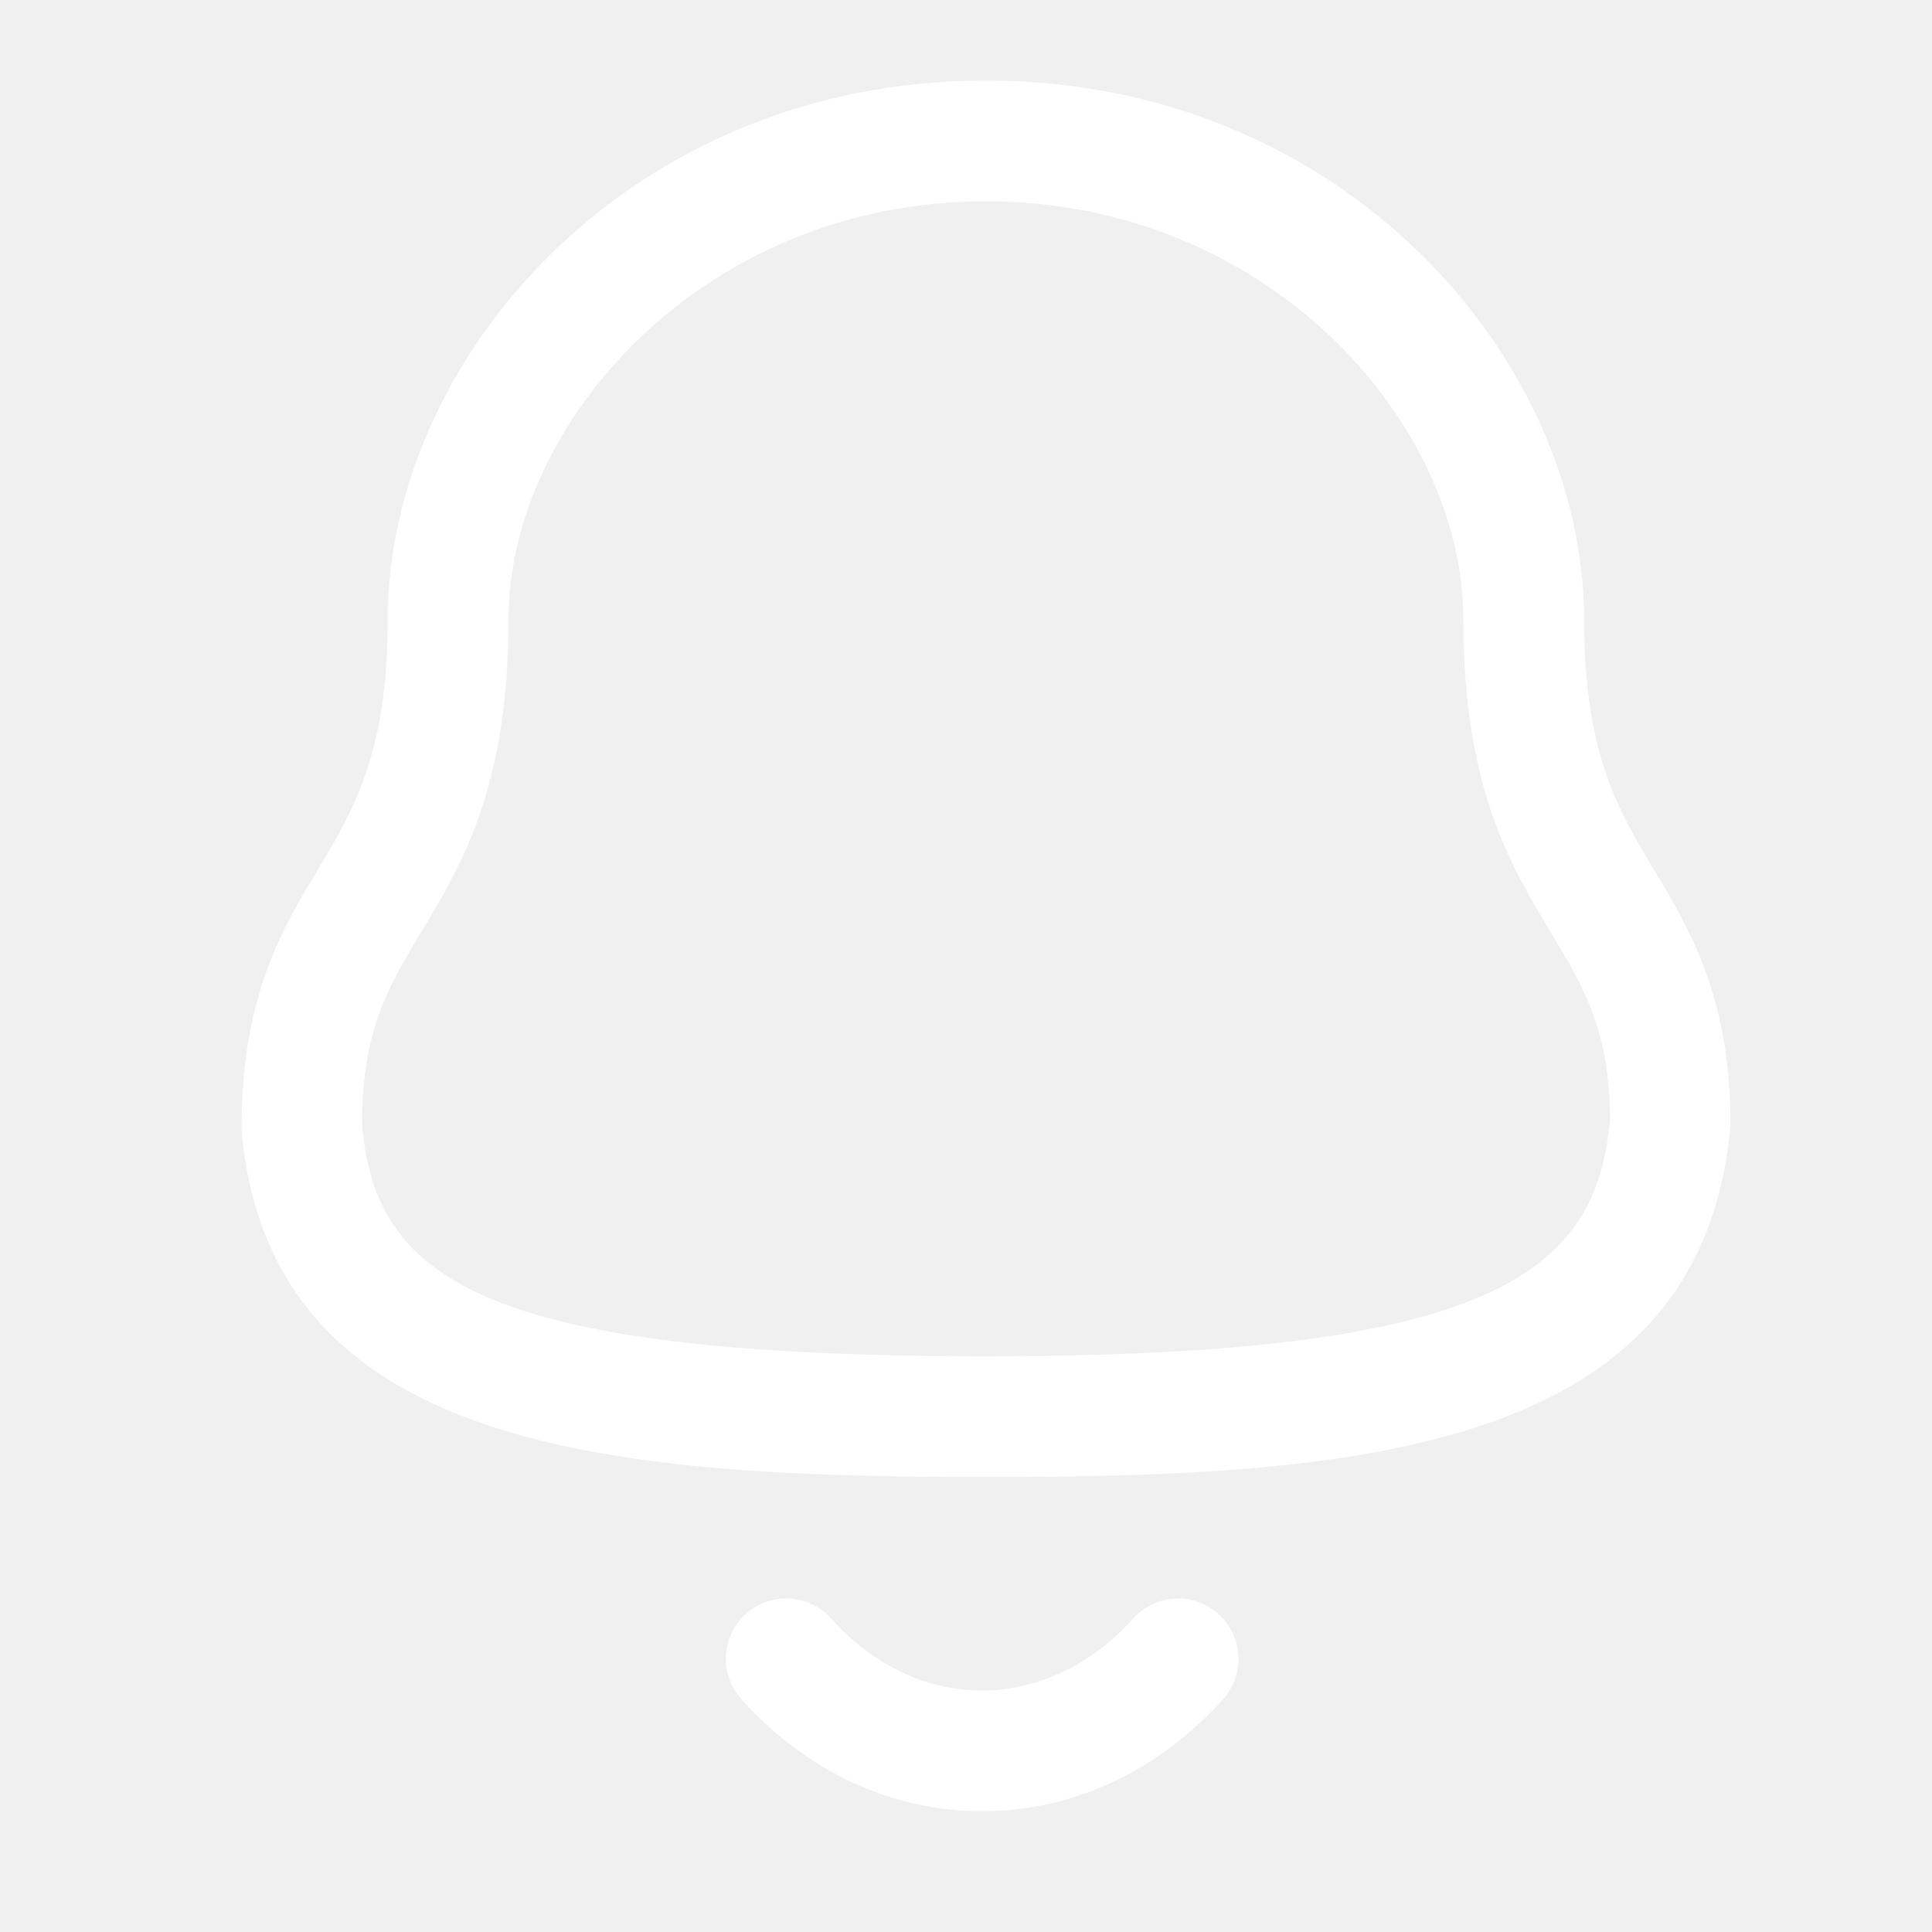
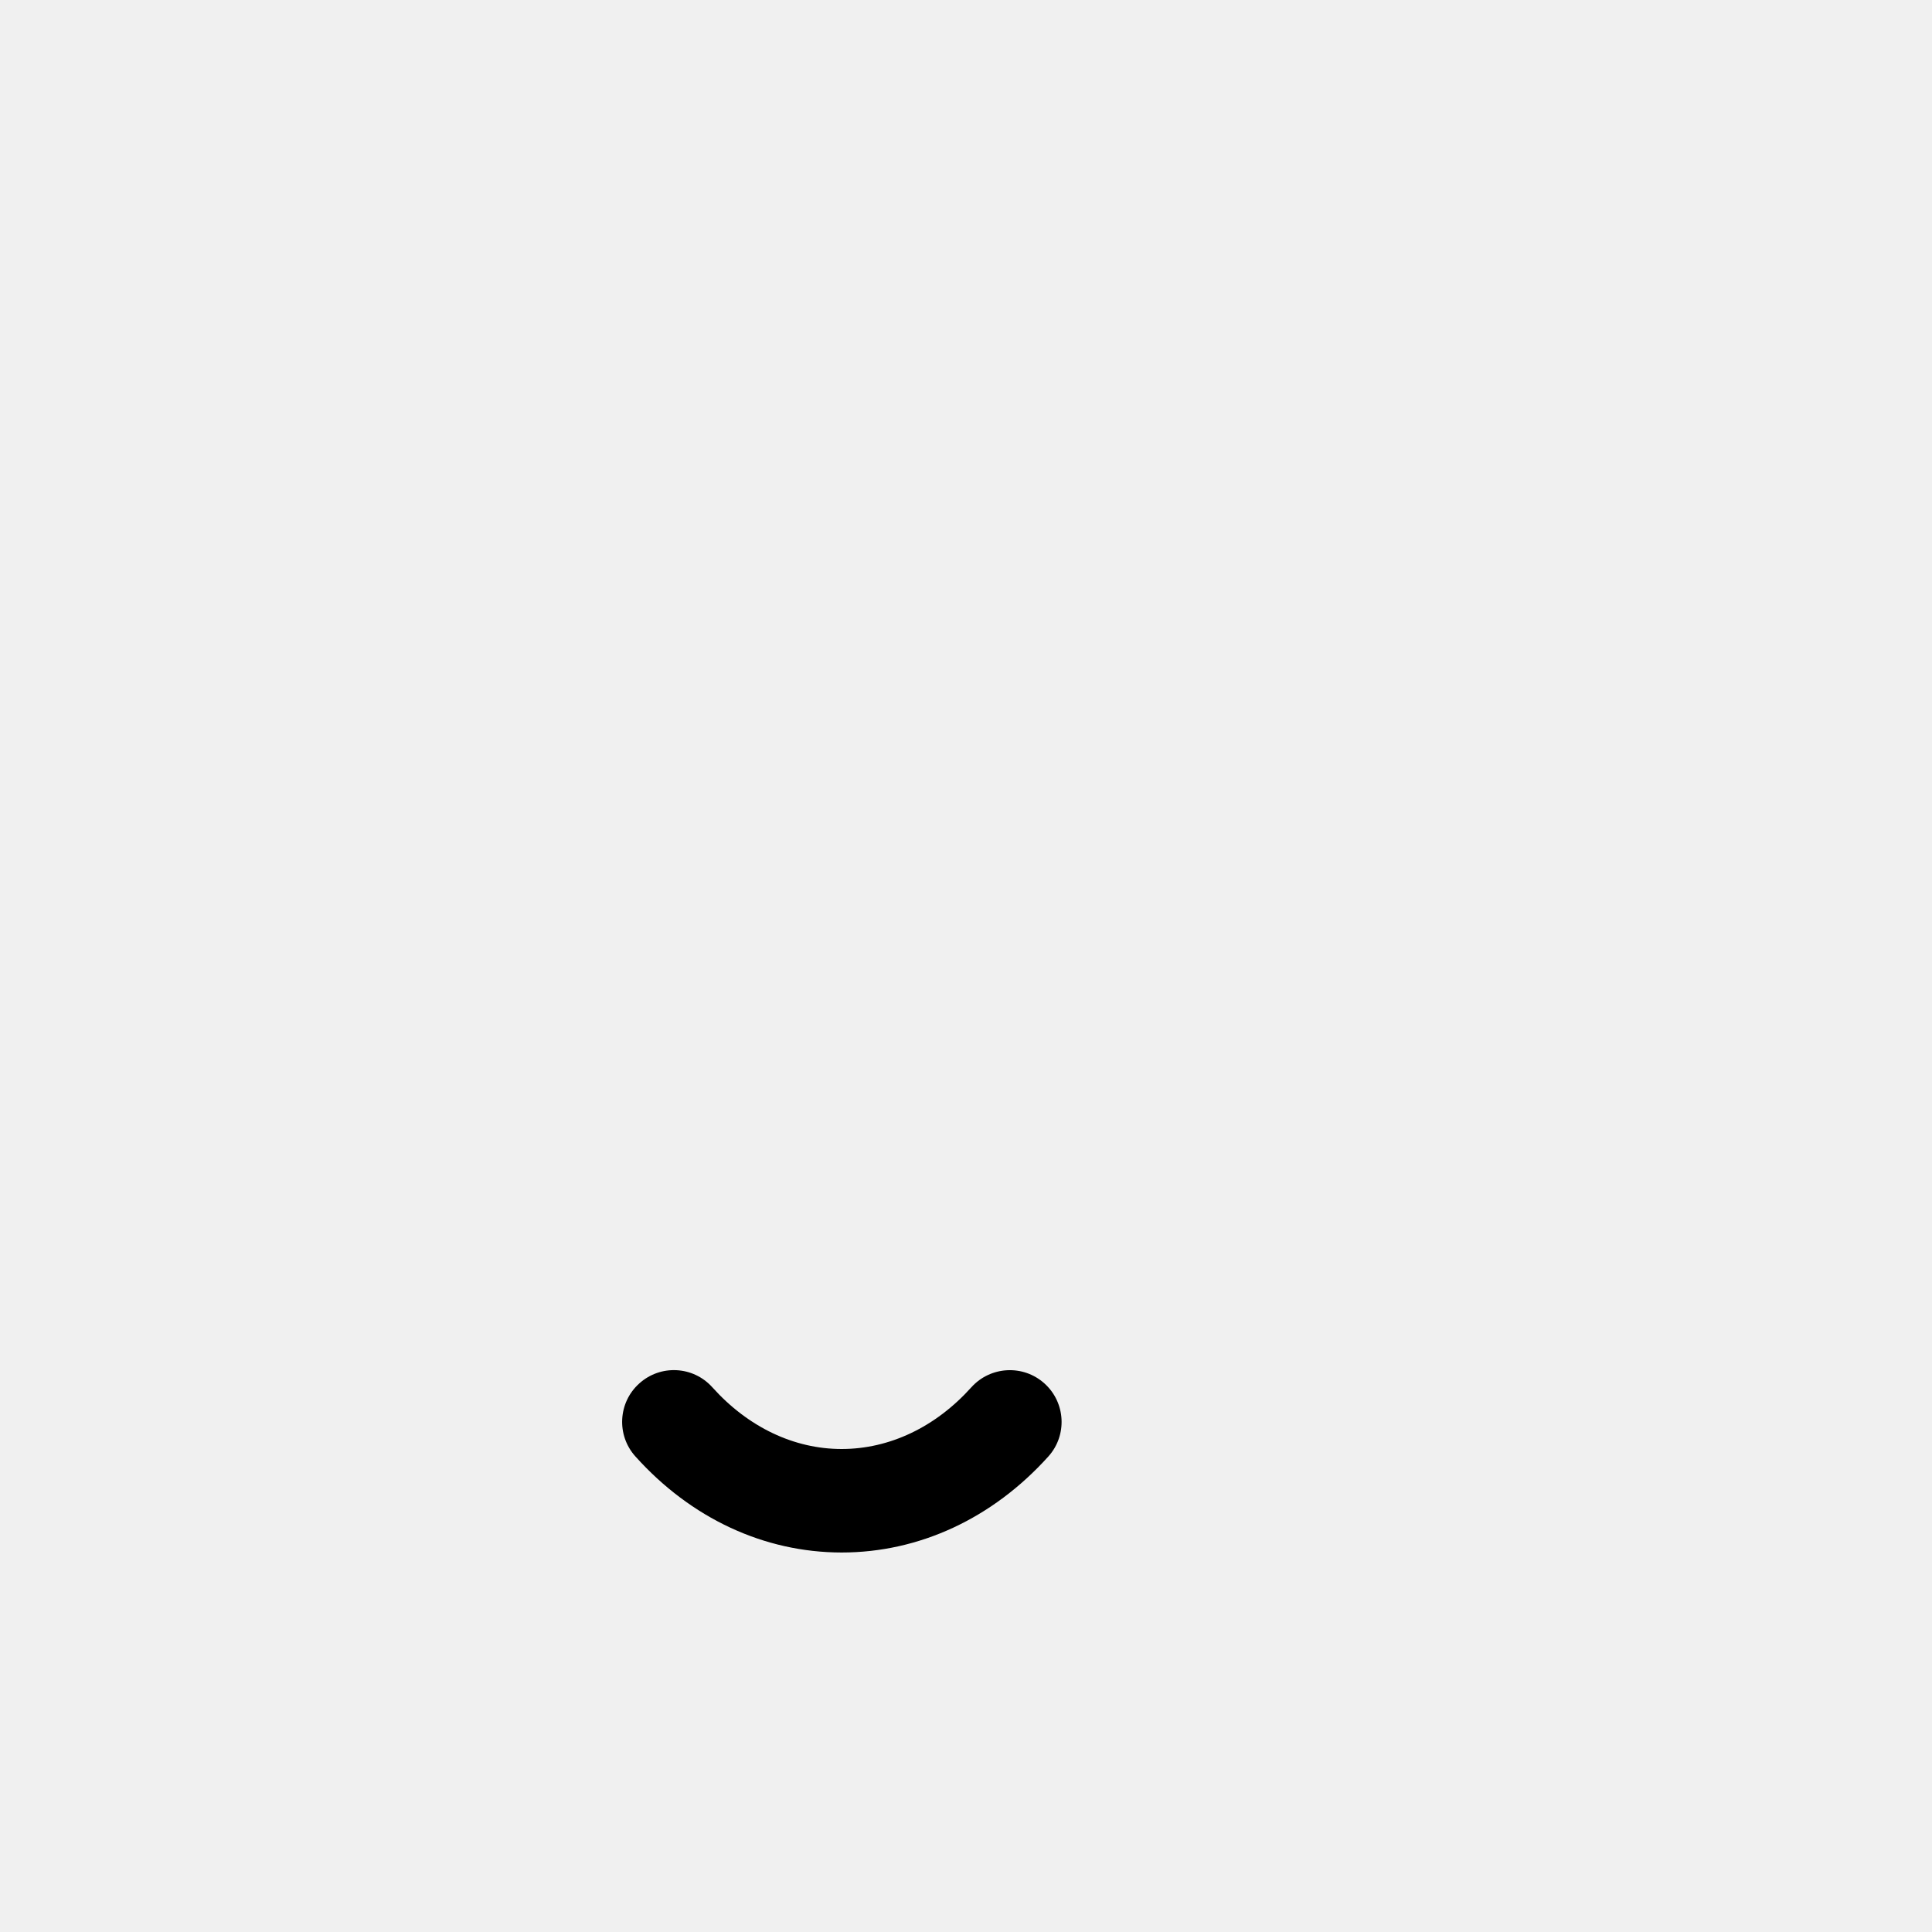
- <svg xmlns="http://www.w3.org/2000/svg" width="28" height="28" viewBox="0 0 28 28" fill="none">
-   <path fill-rule="evenodd" clip-rule="evenodd" d="M14.231 26.25H14.229C12.921 26.249 11.683 25.672 10.744 24.626C10.421 24.268 10.45 23.714 10.809 23.392C11.169 23.067 11.722 23.096 12.045 23.457C12.649 24.13 13.425 24.5 14.23 24.5H14.231C15.04 24.5 15.819 24.13 16.424 23.456C16.749 23.098 17.302 23.069 17.66 23.392C18.019 23.715 18.049 24.269 17.725 24.627C16.783 25.674 15.543 26.25 14.231 26.25Z" fill="white" />
-   <mask id="mask0_5450_18110" style="mask-type:luminance" maskUnits="userSpaceOnUse" x="3" y="1" width="23" height="21">
-     <path fill-rule="evenodd" clip-rule="evenodd" d="M3.5 1.167H25.08V21.406H3.5V1.167Z" fill="white" />
+ <svg xmlns="http://www.w3.org/2000/svg" width="28" height="28" viewBox="0 0 28 28" fill="currentColor">
+   <path d="M12.198 22.5H12.196C11.075 22.499 10.014 22.005 9.209 21.108C8.932 20.801 8.957 20.326 9.265 20.05C9.573 19.772 10.047 19.797 10.324 20.106C10.842 20.683 11.507 21 12.197 21H12.198C12.891 21 13.559 20.683 14.078 20.105C14.356 19.798 14.83 19.773 15.137 20.05C15.445 20.327 15.47 20.802 15.193 21.109C14.385 22.006 13.322 22.5 12.198 22.5Z" fill="currentColor" />
+   <mask id="mask0_2128_44928" style="mask-type:luminance" maskUnits="userSpaceOnUse" x="3" y="1" width="19" height="18" fill="currentColor">
+     <path d="M3 1H21.497V18.348H3V1Z" fill="currentColor" />
  </mask>
-   <g mask="url(#mask0_5450_18110)">
-     <path fill-rule="evenodd" clip-rule="evenodd" d="M14.288 2.917C10.211 2.917 7.369 6.111 7.369 8.978C7.369 11.403 6.696 12.524 6.101 13.514C5.623 14.308 5.247 14.936 5.247 16.299C5.441 18.5 6.894 19.656 14.288 19.656C21.642 19.656 23.14 18.448 23.333 16.224C23.33 14.936 22.953 14.308 22.476 13.514C21.881 12.524 21.208 11.403 21.208 8.978C21.208 6.111 18.366 2.917 14.288 2.917ZM14.288 21.406C8.833 21.406 3.903 21.021 3.5 16.374C3.497 14.451 4.083 13.474 4.601 12.613C5.125 11.74 5.619 10.918 5.619 8.978C5.619 5.206 9.102 1.167 14.288 1.167C19.474 1.167 22.958 5.206 22.958 8.978C22.958 10.918 23.451 11.74 23.975 12.613C24.493 13.474 25.08 14.451 25.08 16.299C24.673 21.021 19.744 21.406 14.288 21.406Z" fill="white" />
+   <g mask="url(#mask0_2128_44928)" fill="currentColor">
+     <path d="M12.247 2.5C8.752 2.5 6.316 5.238 6.316 7.695C6.316 9.774 5.739 10.735 5.229 11.583C4.82 12.264 4.497 12.802 4.497 13.971C4.664 15.857 5.909 16.848 12.247 16.848C18.55 16.848 19.834 15.813 20 13.906C19.997 12.802 19.674 12.264 19.265 11.583C18.755 10.735 18.178 9.774 18.178 7.695C18.178 5.238 15.742 2.5 12.247 2.5ZM12.247 18.348C7.571 18.348 3.345 18.018 3 14.035C2.997 12.387 3.5 11.549 3.944 10.811C4.393 10.063 4.816 9.358 4.816 7.695C4.816 4.462 7.802 1 12.247 1C16.692 1 19.678 4.462 19.678 7.695C19.678 9.358 20.101 10.063 20.55 10.811C20.994 11.549 21.497 12.387 21.497 13.971C21.148 18.018 16.923 18.348 12.247 18.348Z" fill="currentColor" />
  </g>
</svg>
